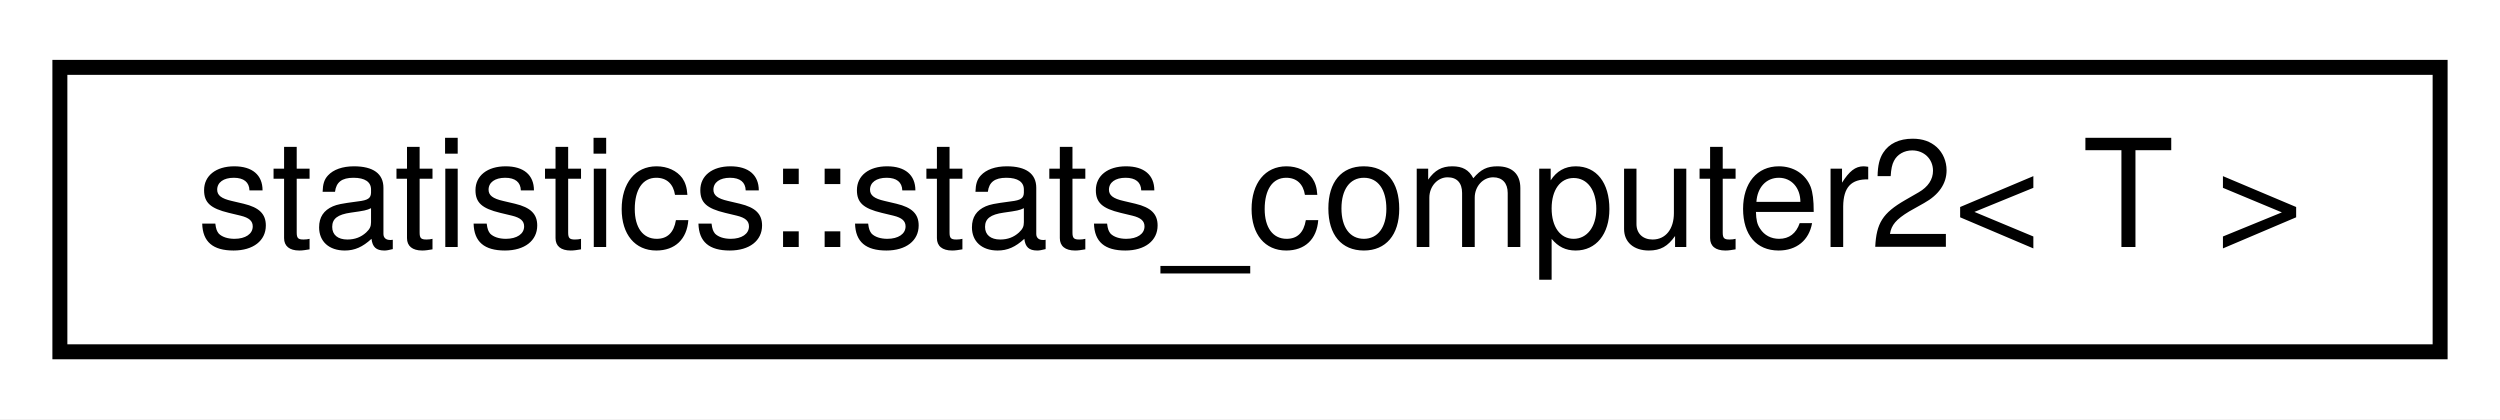
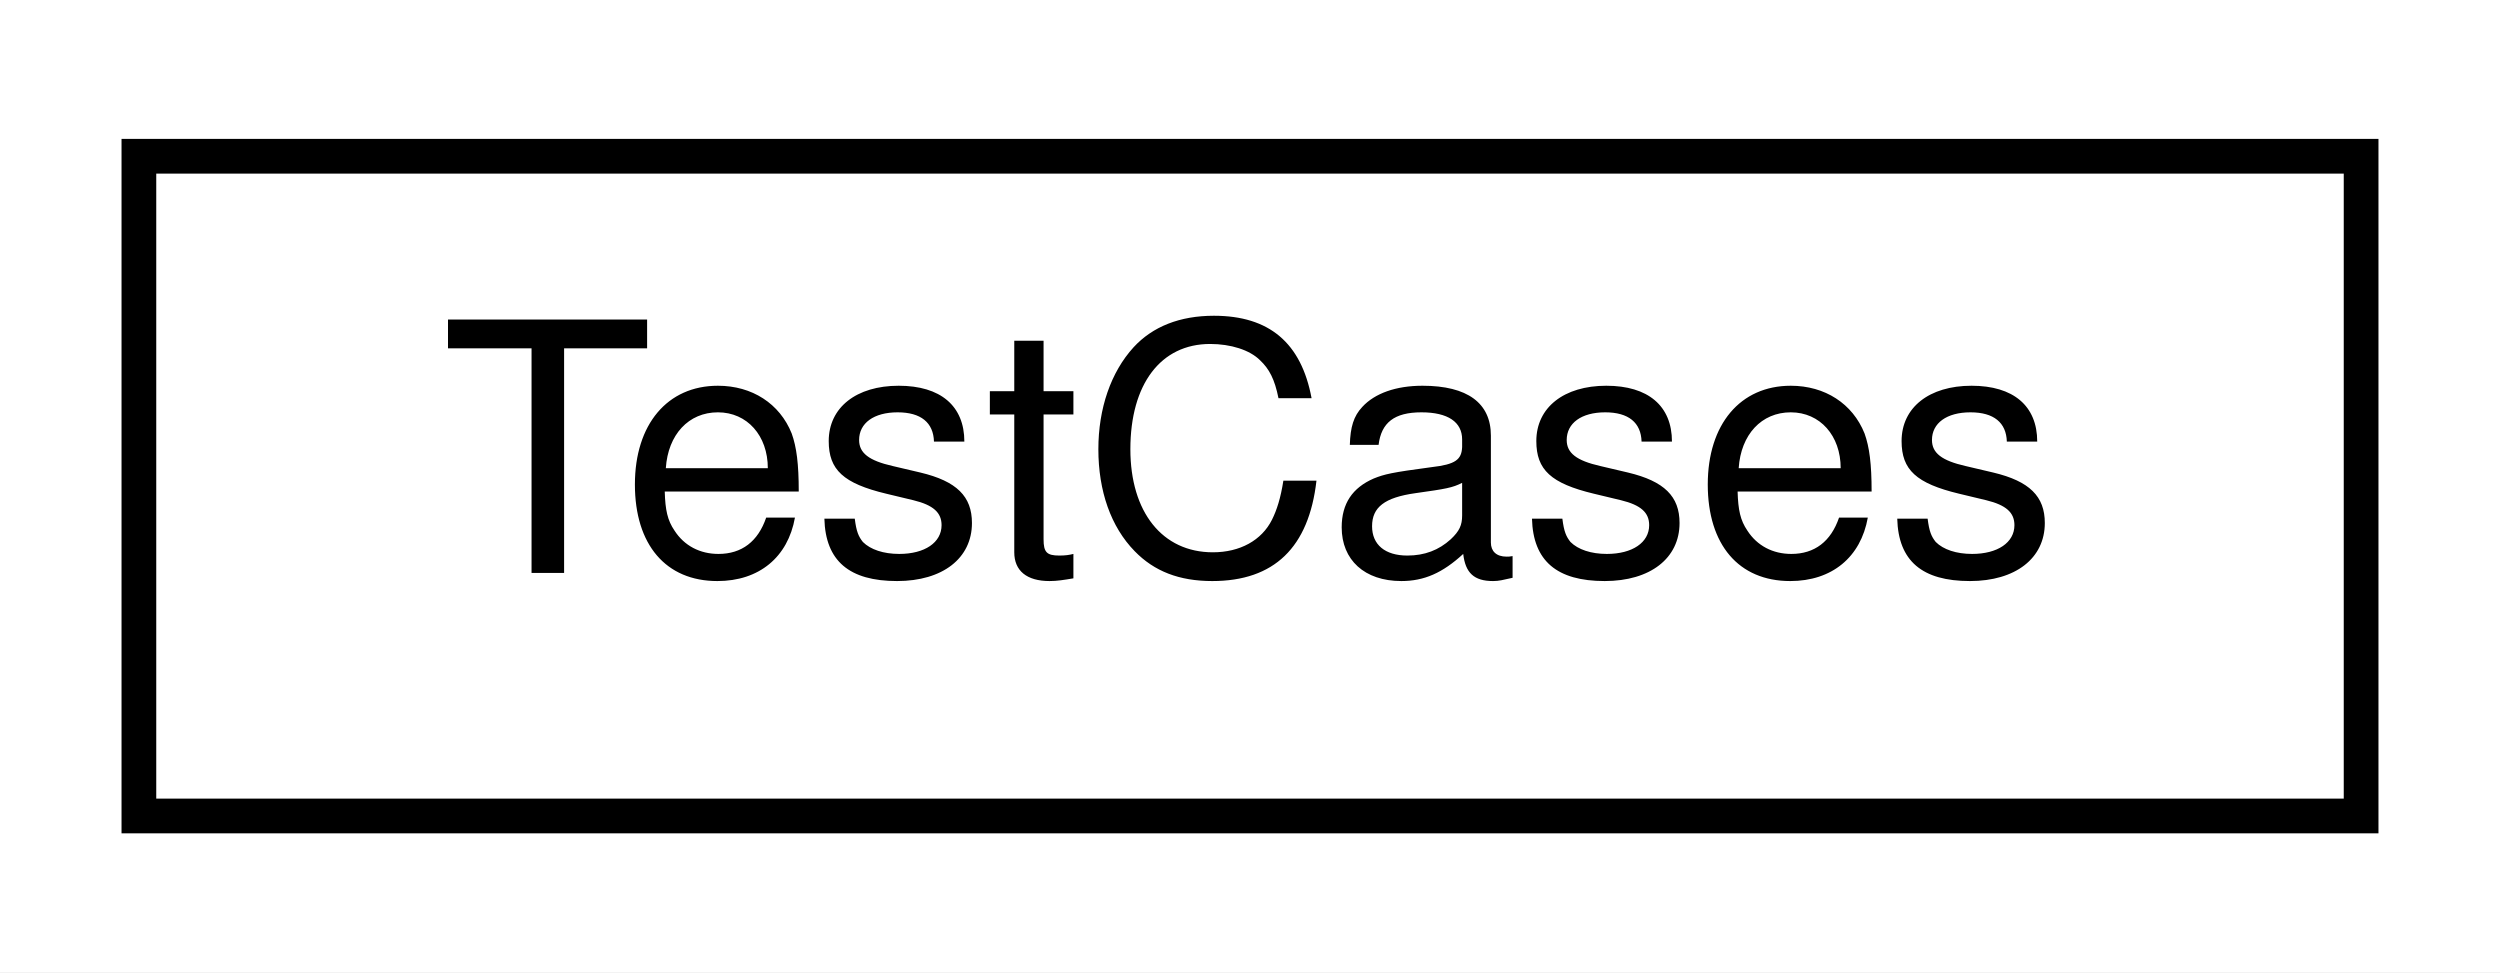
- <svg xmlns="http://www.w3.org/2000/svg" xmlns:xlink="http://www.w3.org/1999/xlink" width="167pt" height="28pt" viewBox="0.00 0.00 167.00 28.00">
+ <svg xmlns="http://www.w3.org/2000/svg" xmlns:xlink="http://www.w3.org/1999/xlink" width="72pt" height="28pt" viewBox="0.00 0.00 72.00 28.00">
  <g id="graph0" class="graph" transform="scale(1 1) rotate(0) translate(4 24)">
-     <polygon fill="white" stroke="transparent" points="-4,4 -4,-24 163,-24 163,4 -4,4" />
+     <polygon fill="white" stroke="transparent" points="-4,4 -4,-24 68,-24 68,4 -4,4" />
    <g id="node1" class="node">
      <g id="a_node1">
-         <a xlink:href="d8/dab/classstatistics_1_1stats__computer2.html" target="_top" xlink:title=" ">
-           <polygon fill="white" stroke="black" points="0,-0.5 0,-19.5 159,-19.5 159,-0.5 0,-0.5" />
-           <text text-anchor="middle" x="79.5" y="-7.5" font-family="Helvetica,sans-Serif" font-size="10.00">statistics::stats_computer2&lt; T &gt;</text>
+         <a xlink:href="d5/d58/class_test_cases.html" target="_top" xlink:title="class encapsulating the necessary test cases">
+           <polygon fill="white" stroke="black" points="0,-0.5 0,-19.5 64,-19.5 64,-0.5 0,-0.5" />
+           <text text-anchor="middle" x="32" y="-7.5" font-family="Helvetica,sans-Serif" font-size="10.00">TestCases</text>
        </a>
      </g>
    </g>
  </g>
</svg>
